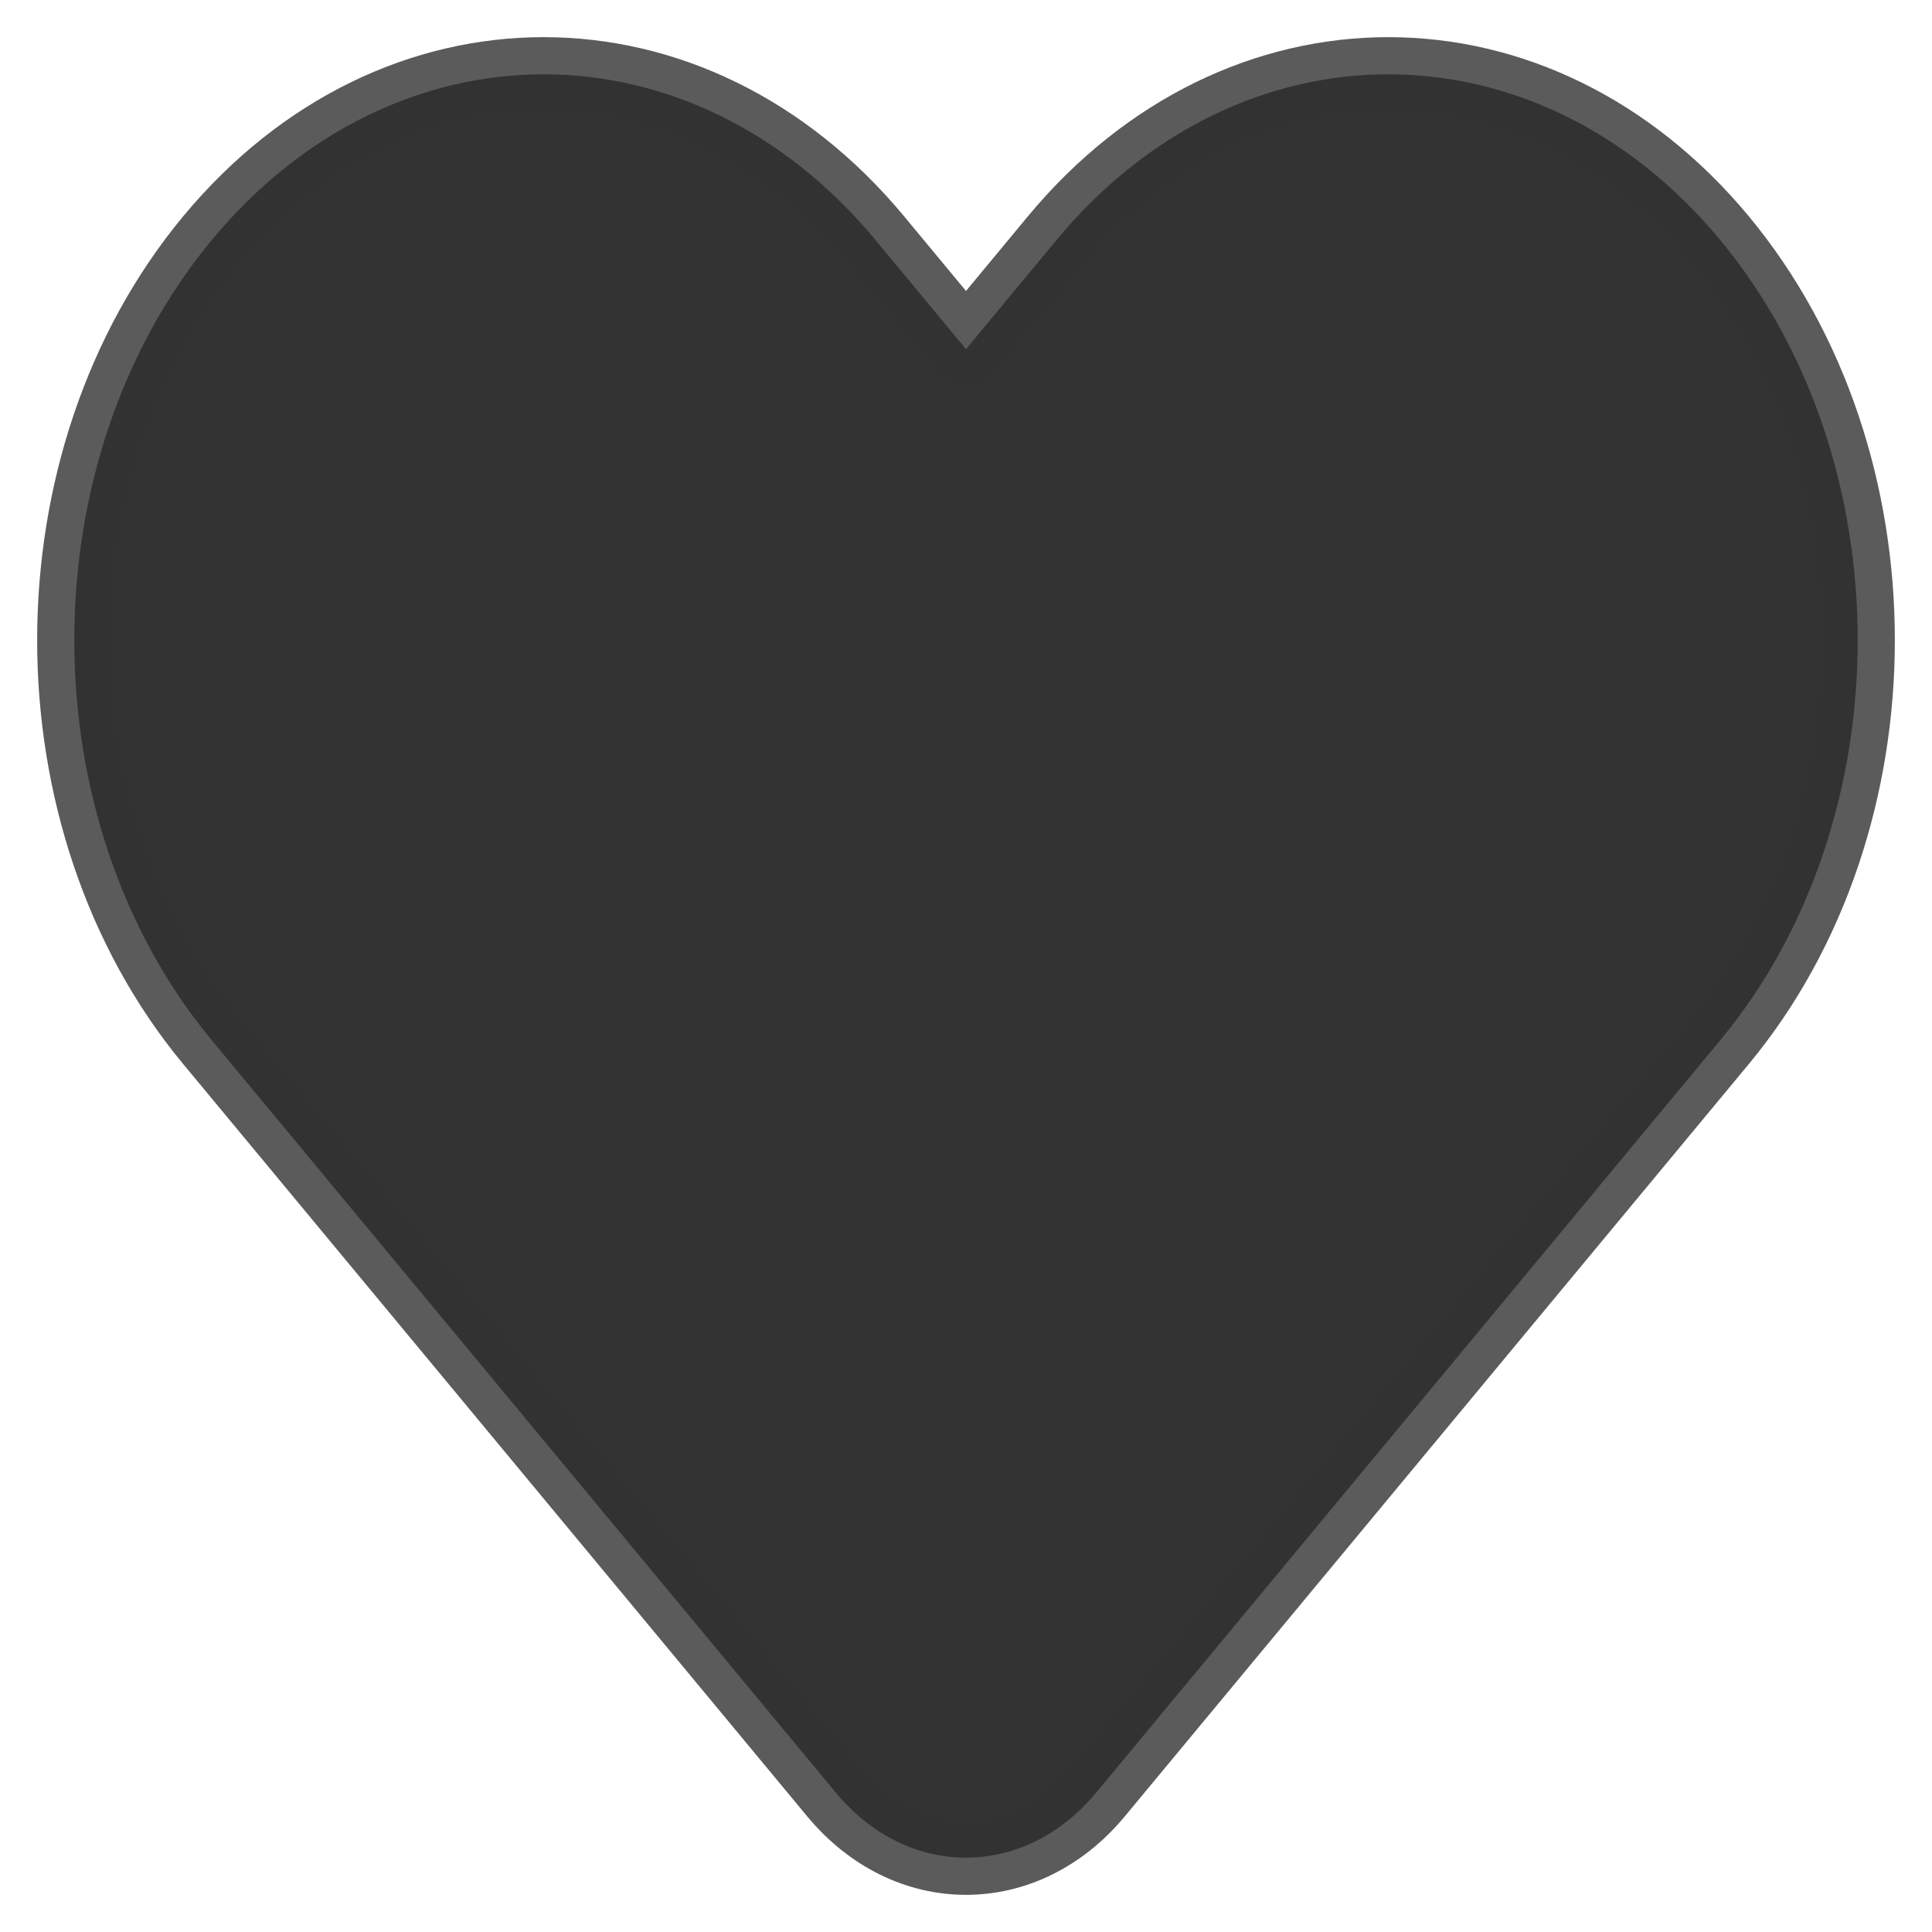
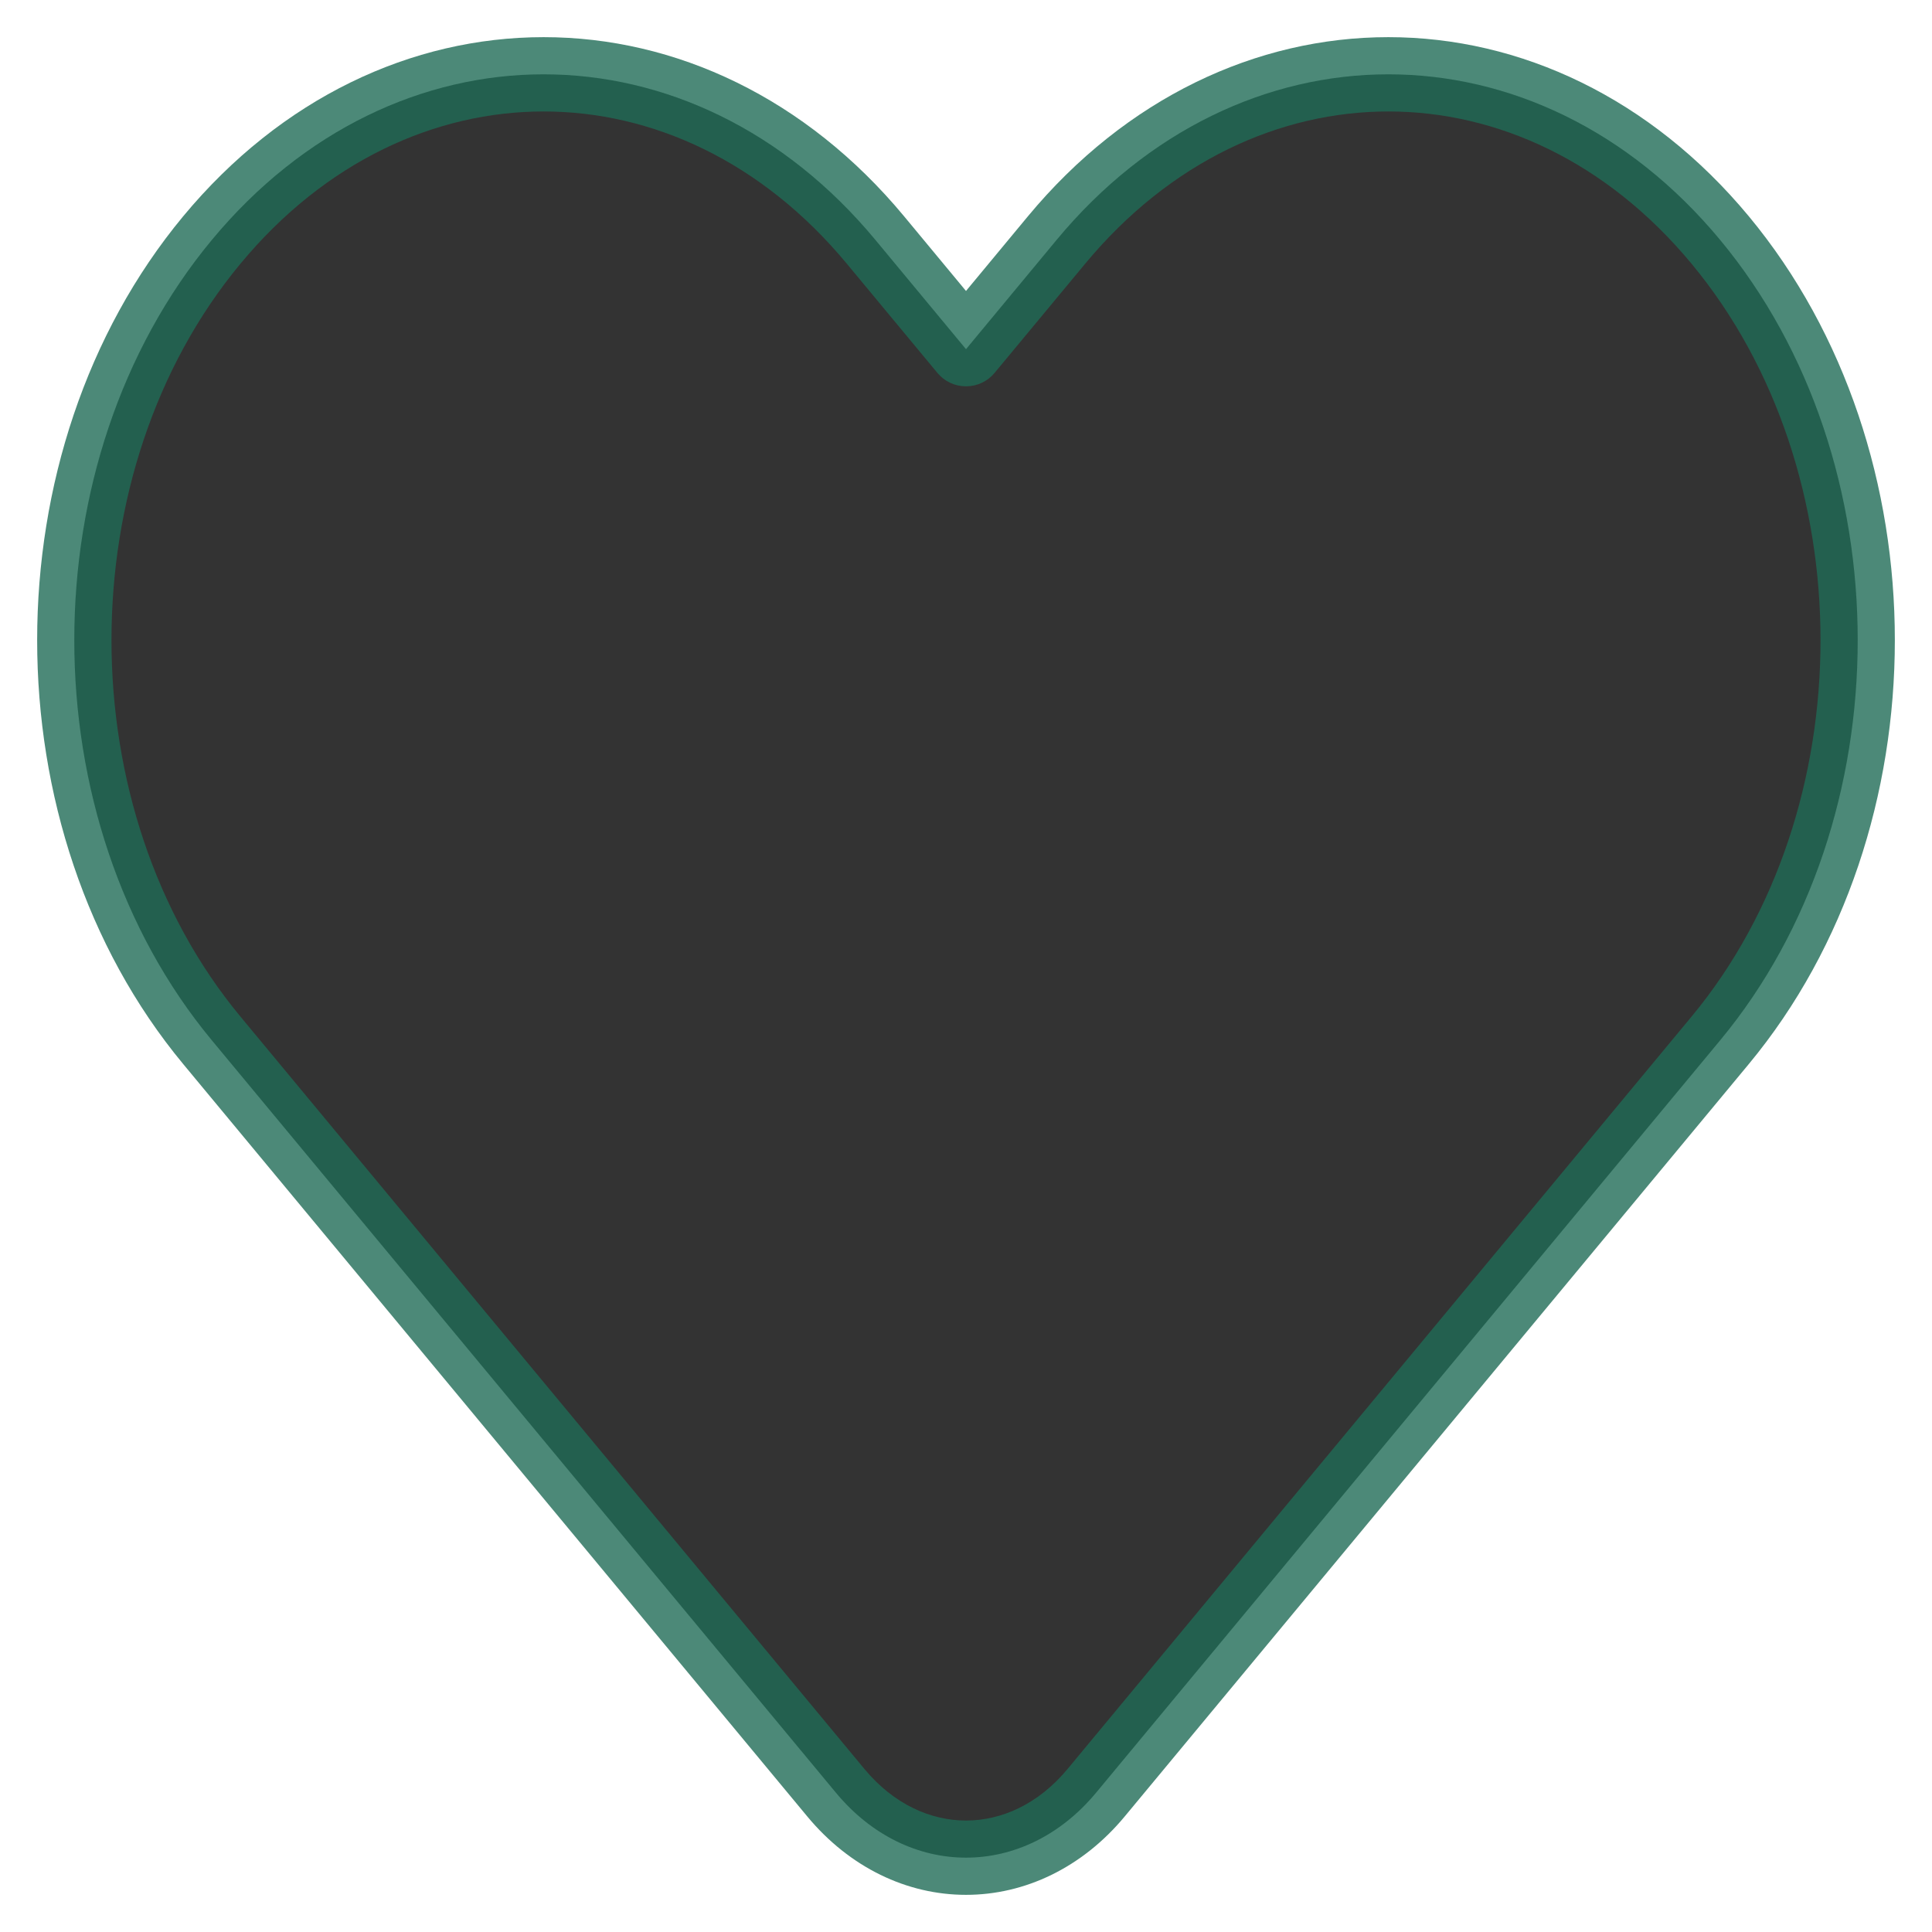
<svg xmlns="http://www.w3.org/2000/svg" width="26" height="26" viewBox="0 0 26 26" fill="none">
  <path d="M2.85 13.999L11.249 24.125C12.216 25.291 13.784 25.291 14.751 24.125L23.15 13.999C25.617 11.026 25.617 6.204 23.15 3.23C20.684 0.257 16.684 0.257 14.218 3.23L13 4.699L11.782 3.23C9.315 0.257 5.316 0.257 2.85 3.23C0.383 6.204 0.383 11.026 2.85 13.999Z" fill="currentColor" fill-opacity="0.8" />
-   <path d="M11.249 24.125L10.864 24.445L11.249 24.125ZM2.85 13.999L3.235 13.68L2.85 13.999ZM14.751 24.125L15.136 24.445L14.751 24.125ZM2.85 3.23L3.235 3.55L2.85 3.23ZM11.782 3.23L12.167 2.911V2.911L11.782 3.23ZM23.15 13.999L23.535 14.319L23.15 13.999ZM23.15 3.23L22.765 3.55L23.15 3.23ZM14.218 3.23L14.603 3.55L14.218 3.23ZM13 4.699L12.615 5.018C12.71 5.133 12.851 5.199 13 5.199C13.149 5.199 13.29 5.133 13.385 5.018L13 4.699ZM11.633 23.806L3.235 13.68L2.465 14.319L10.864 24.445L11.633 23.806ZM14.367 23.806C13.97 24.284 13.474 24.5 13 24.5C12.526 24.5 12.03 24.284 11.633 23.806L10.864 24.445C11.435 25.133 12.206 25.5 13 25.5C13.794 25.5 14.565 25.133 15.136 24.445L14.367 23.806ZM3.235 3.55C4.38 2.168 5.86 1.5 7.316 1.5C8.772 1.5 10.251 2.168 11.397 3.55L12.167 2.911C10.846 1.319 9.092 0.5 7.316 0.5C5.539 0.5 3.786 1.319 2.465 2.911L3.235 3.55ZM2.465 2.911C-0.155 6.07 -0.155 11.16 2.465 14.319L3.235 13.68C0.922 10.892 0.922 6.338 3.235 3.55L2.465 2.911ZM22.765 13.68L14.367 23.806L15.136 24.445L23.535 14.319L22.765 13.68ZM22.765 3.55C25.078 6.338 25.078 10.892 22.765 13.68L23.535 14.319C26.155 11.16 26.155 6.07 23.535 2.911L22.765 3.55ZM14.603 3.55C15.749 2.168 17.228 1.5 18.684 1.5C20.14 1.5 21.619 2.168 22.765 3.55L23.535 2.911C22.214 1.319 20.46 0.5 18.684 0.5C16.908 0.5 15.154 1.319 13.833 2.911L14.603 3.55ZM13.385 5.018L14.603 3.55L13.833 2.911L12.615 4.38L13.385 5.018ZM11.397 3.55L12.615 5.018L13.385 4.38L12.167 2.911L11.397 3.55Z" fill="#333333" fill-opacity="0.8" />
+   <path d="M11.249 24.125L10.864 24.445L11.249 24.125ZM2.85 13.999L3.235 13.68L2.85 13.999ZM14.751 24.125L15.136 24.445L14.751 24.125ZM2.85 3.23L3.235 3.55L2.85 3.23ZM11.782 3.23L12.167 2.911V2.911L11.782 3.23ZM23.15 13.999L23.535 14.319L23.15 13.999ZM23.15 3.23L22.765 3.55L23.15 3.23ZM14.218 3.23L14.603 3.55L14.218 3.23ZM13 4.699L12.615 5.018C12.71 5.133 12.851 5.199 13 5.199C13.149 5.199 13.29 5.133 13.385 5.018L13 4.699ZM11.633 23.806L3.235 13.68L2.465 14.319L10.864 24.445L11.633 23.806ZM14.367 23.806C13.97 24.284 13.474 24.5 13 24.5C12.526 24.5 12.03 24.284 11.633 23.806L10.864 24.445C11.435 25.133 12.206 25.5 13 25.5C13.794 25.5 14.565 25.133 15.136 24.445L14.367 23.806ZM3.235 3.55C4.38 2.168 5.86 1.5 7.316 1.5C8.772 1.5 10.251 2.168 11.397 3.55L12.167 2.911C10.846 1.319 9.092 0.5 7.316 0.5C5.539 0.5 3.786 1.319 2.465 2.911L3.235 3.55ZM2.465 2.911C-0.155 6.07 -0.155 11.16 2.465 14.319L3.235 13.68C0.922 10.892 0.922 6.338 3.235 3.55L2.465 2.911ZM22.765 13.68L14.367 23.806L15.136 24.445L23.535 14.319L22.765 13.68ZM22.765 3.55C25.078 6.338 25.078 10.892 22.765 13.68L23.535 14.319C26.155 11.16 26.155 6.07 23.535 2.911L22.765 3.55ZM14.603 3.55C15.749 2.168 17.228 1.5 18.684 1.5C20.14 1.5 21.619 2.168 22.765 3.55L23.535 2.911C22.214 1.319 20.46 0.5 18.684 0.5C16.908 0.5 15.154 1.319 13.833 2.911L14.603 3.55ZM13.385 5.018L14.603 3.55L13.833 2.911L12.615 4.38L13.385 5.018ZM11.397 3.55L12.615 5.018L13.385 4.38L12.167 2.911L11.397 3.55Z" fill="#206C57" fill-opacity="0.8" />
</svg>
